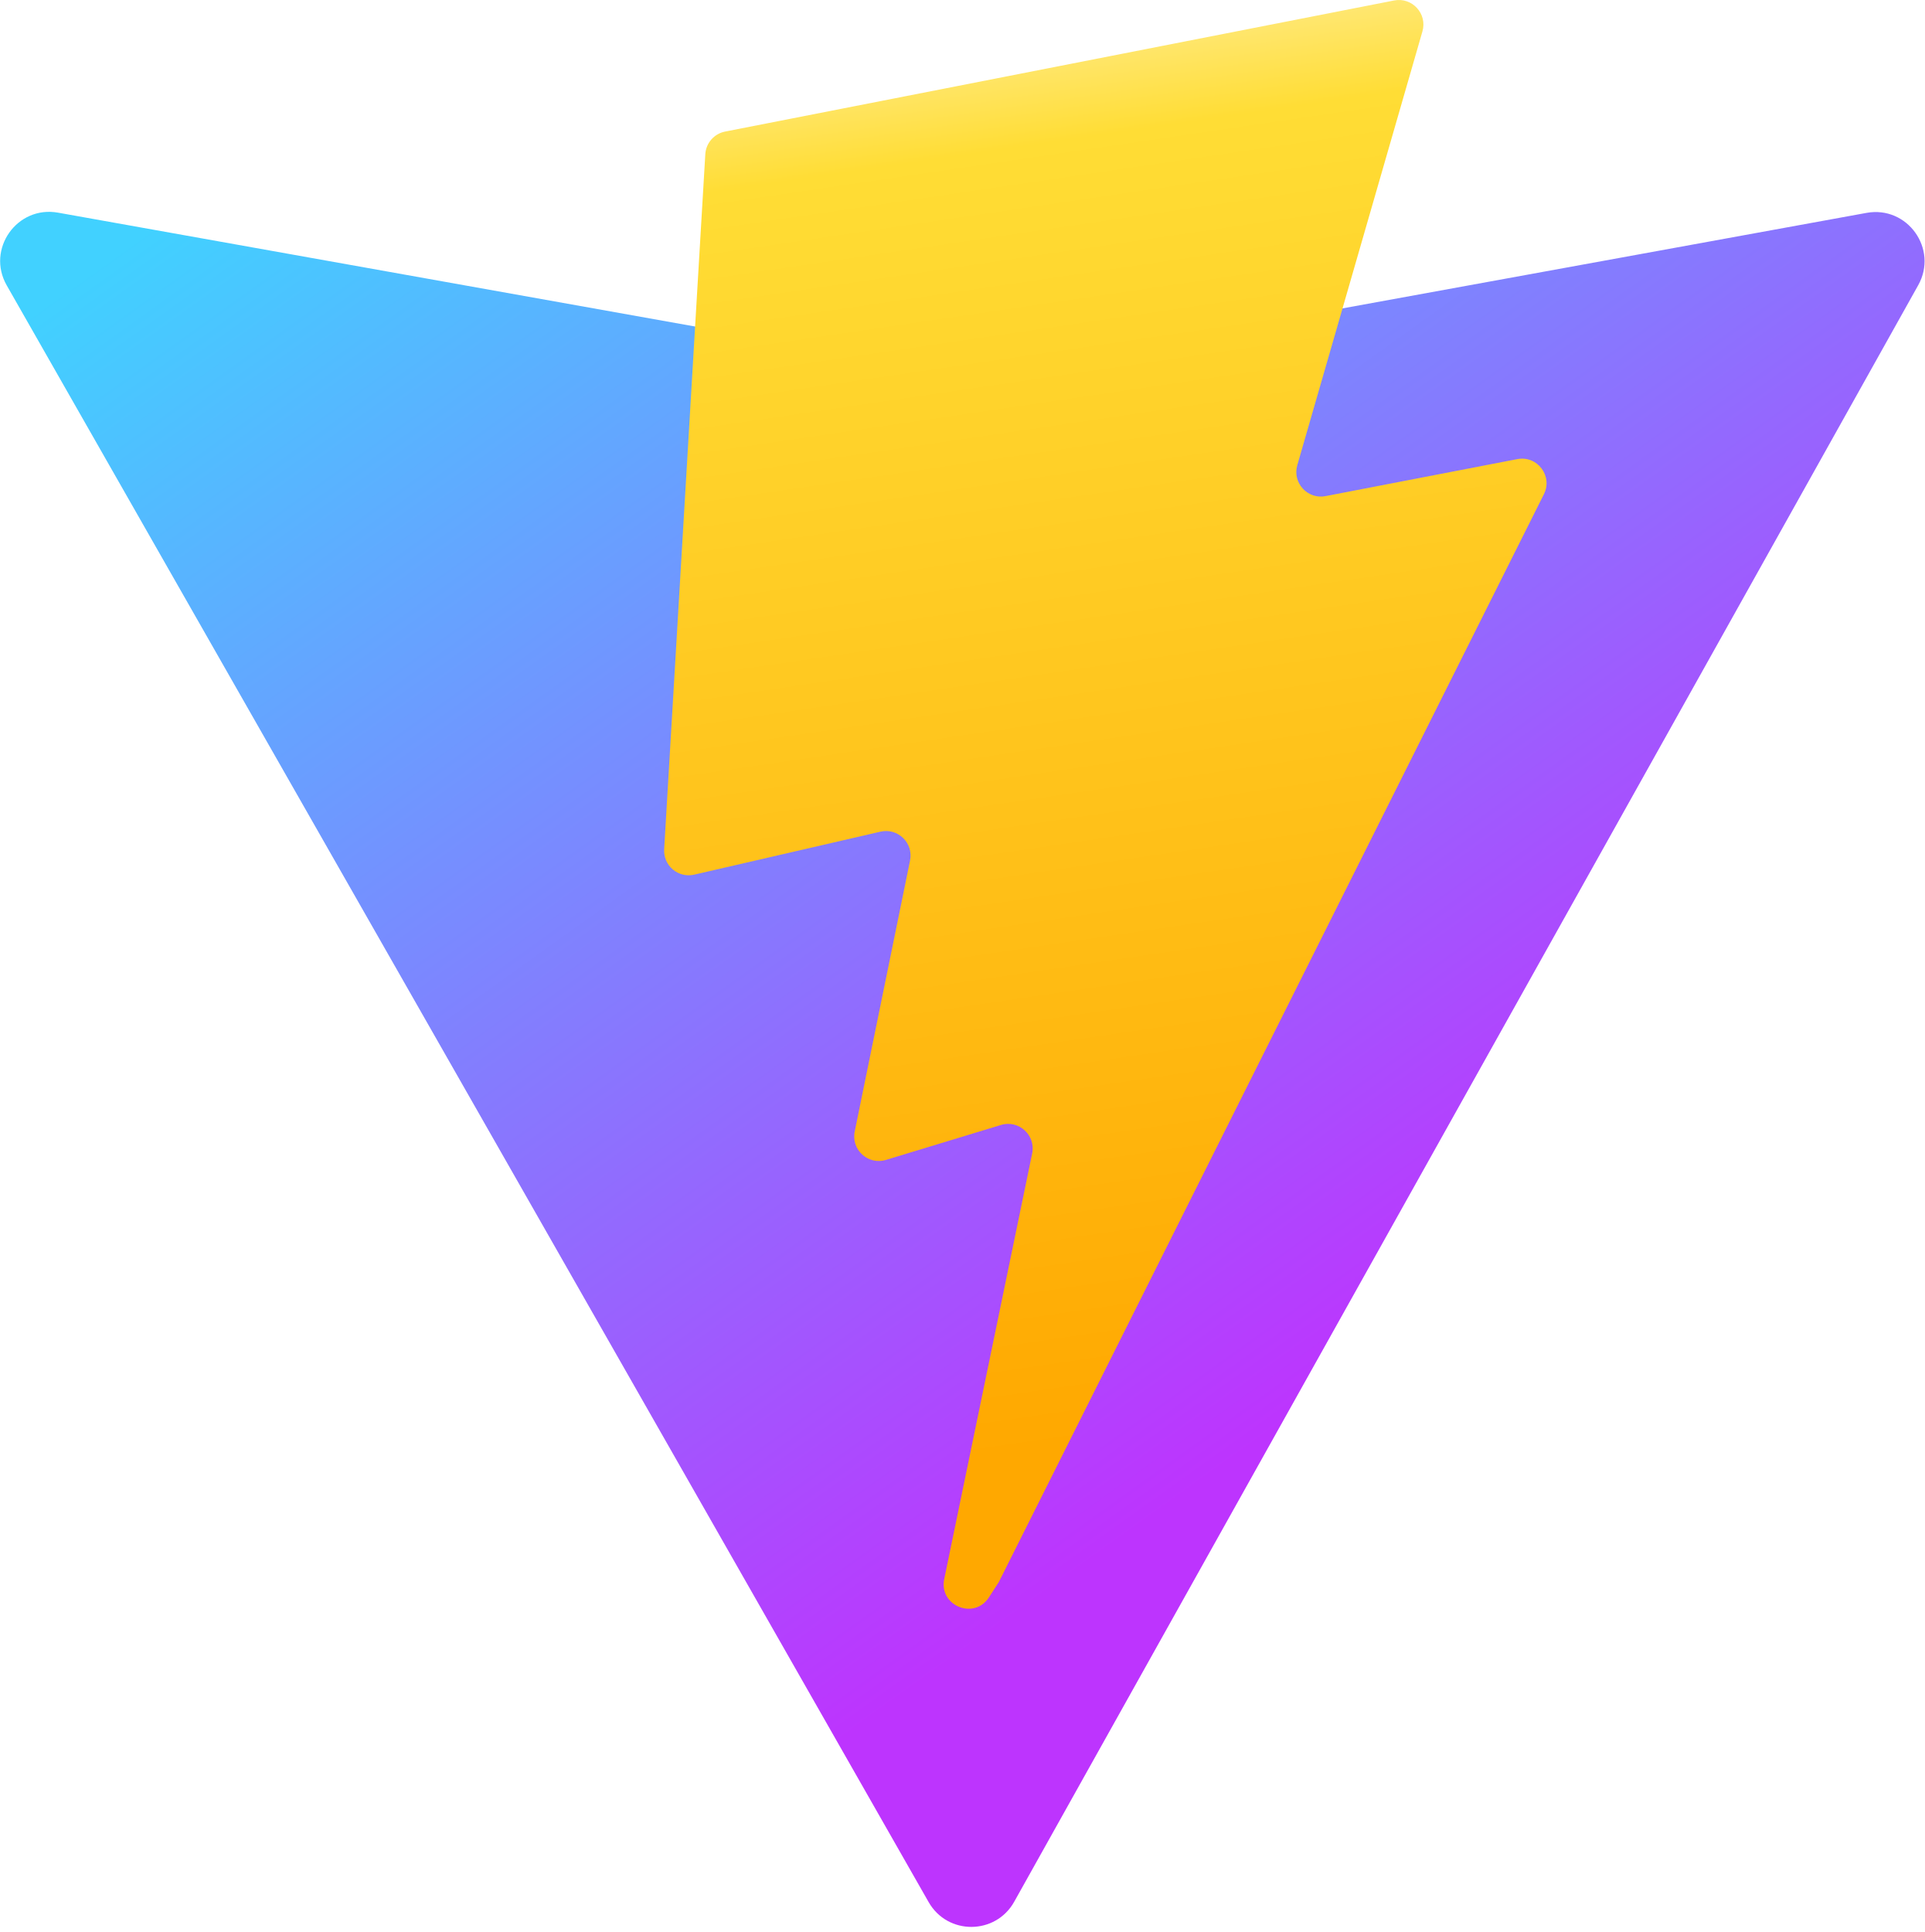
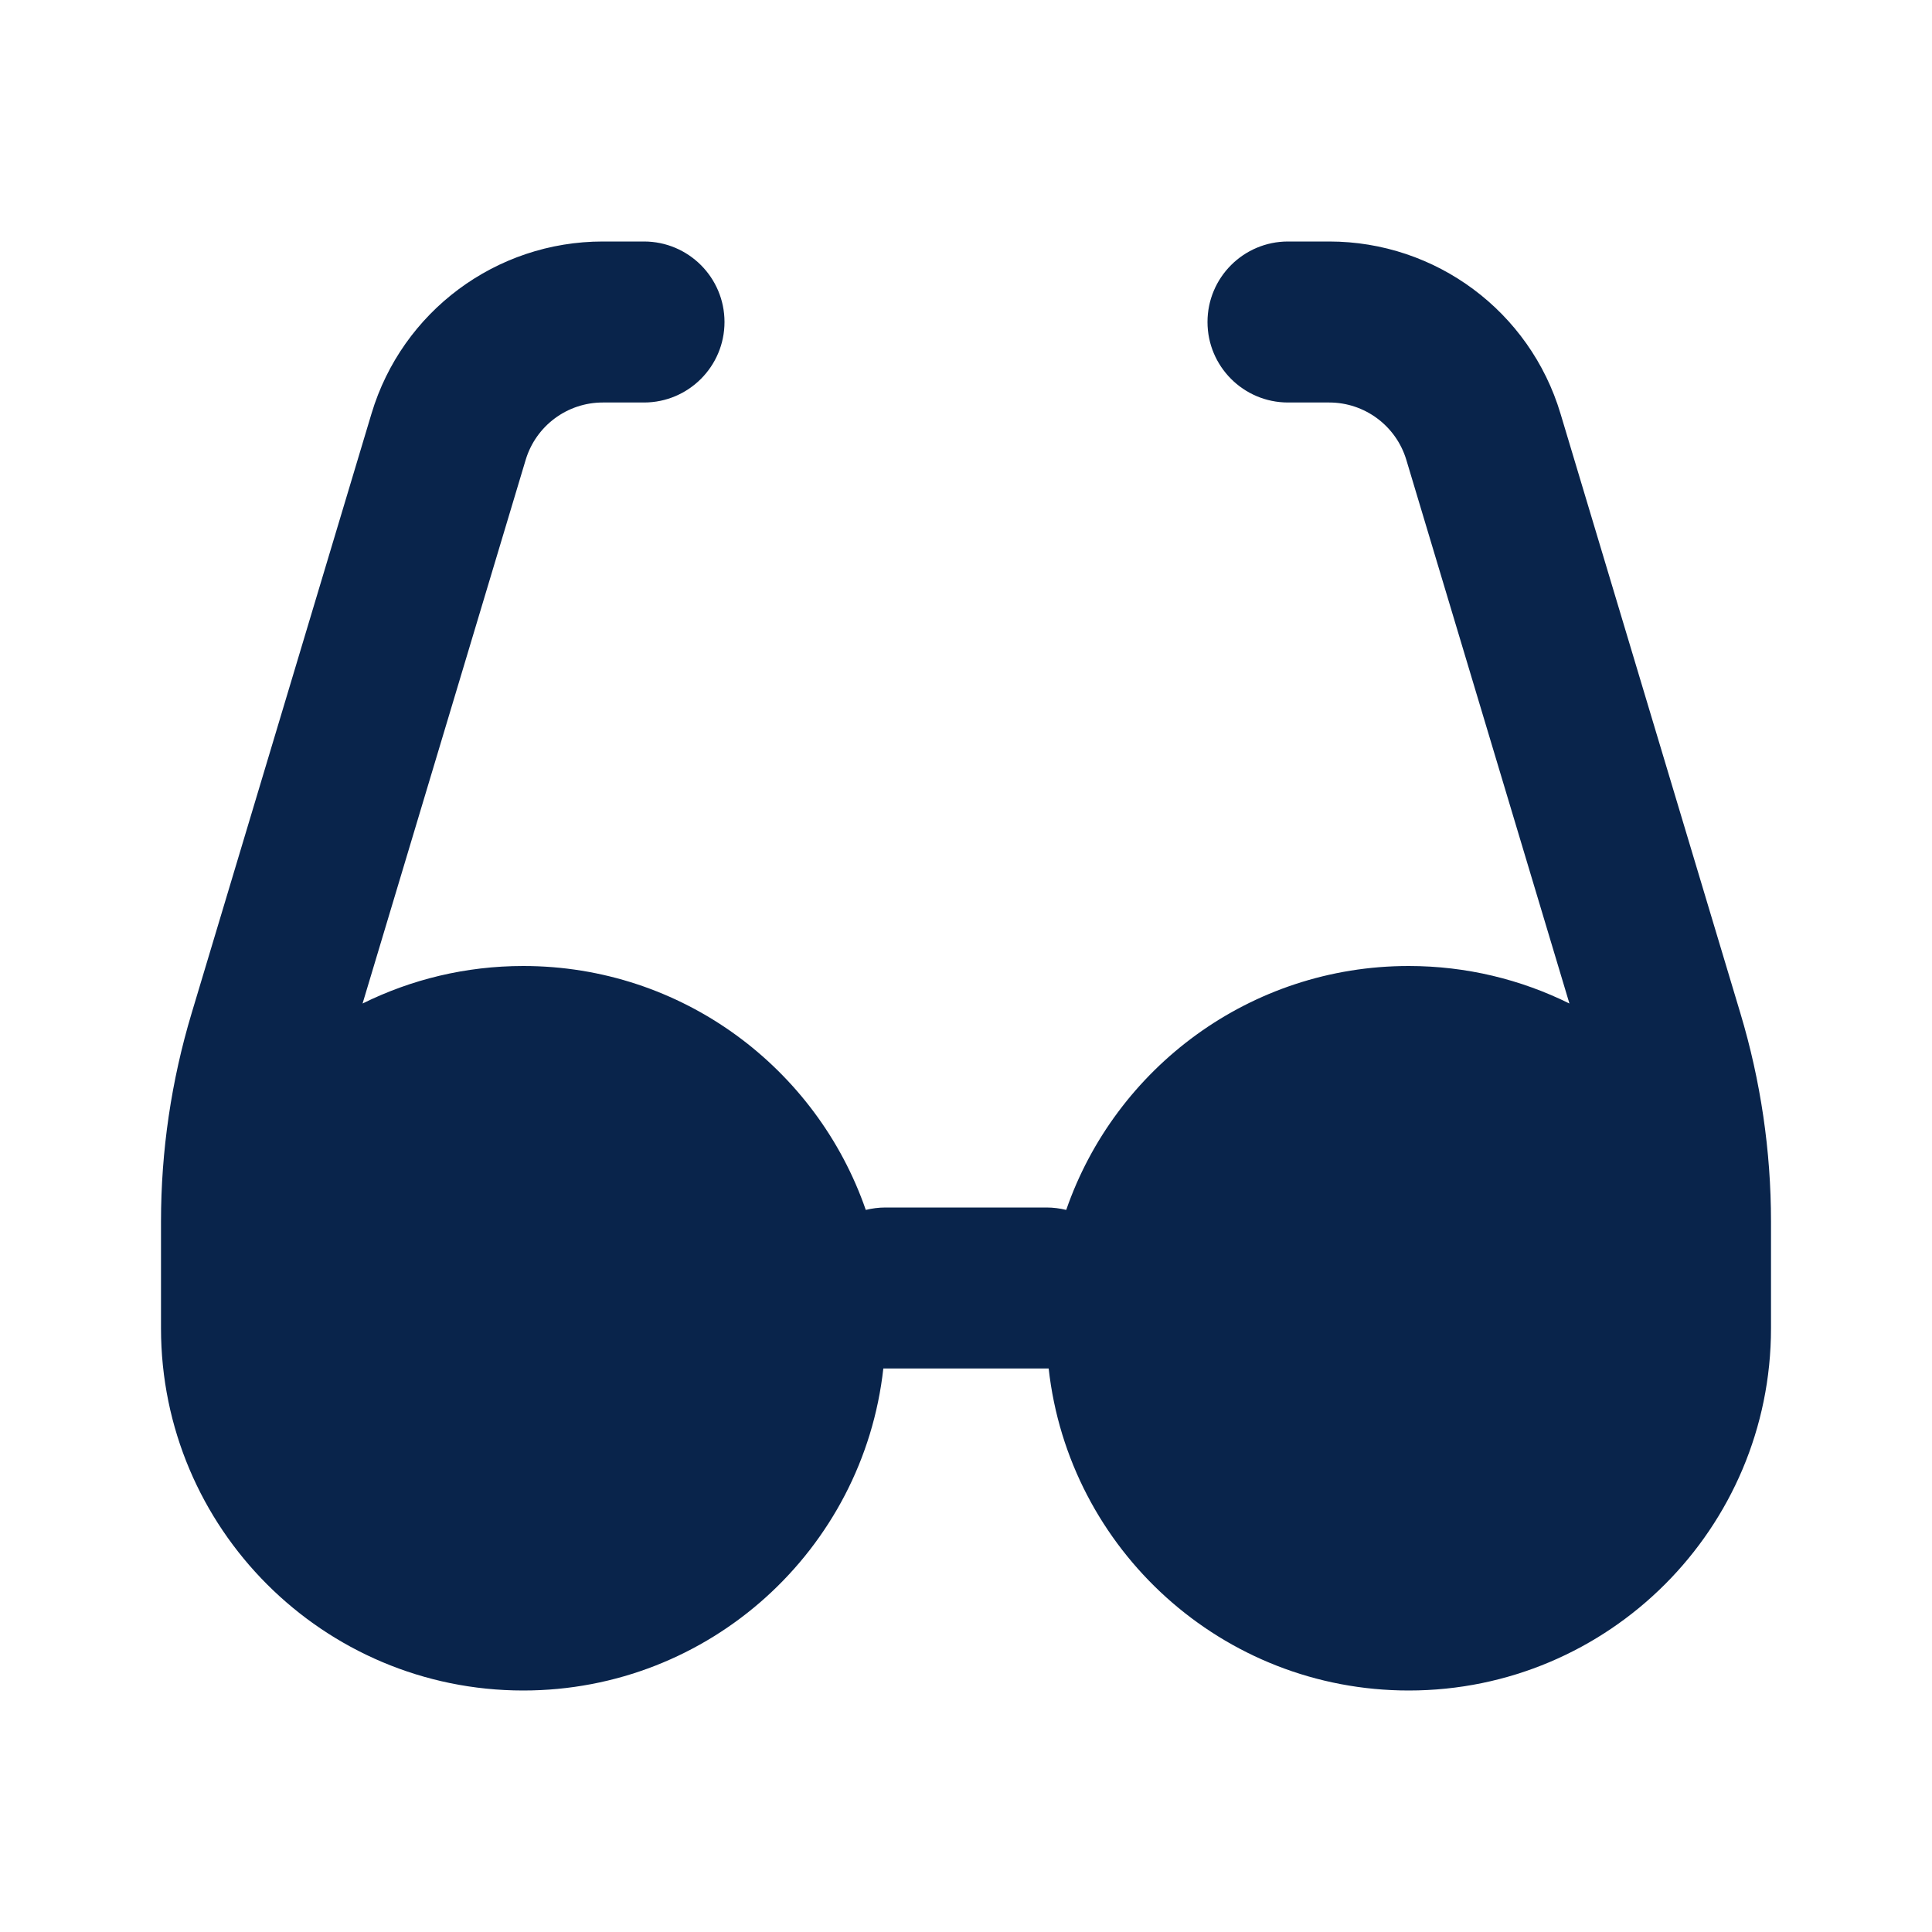
- <svg xmlns="http://www.w3.org/2000/svg" aria-hidden="true" role="img" class="iconify iconify--logos" width="31.88" height="32" preserveAspectRatio="xMidYMid meet" viewBox="0 0 256 257">
-   <defs>
-     <linearGradient id="IconifyId1813088fe1fbc01fb466" x1="-.828%" x2="57.636%" y1="7.652%" y2="78.411%">
-       <stop offset="0%" stop-color="#41D1FF" />
-       <stop offset="100%" stop-color="#BD34FE" />
-     </linearGradient>
-     <linearGradient id="IconifyId1813088fe1fbc01fb467" x1="43.376%" x2="50.316%" y1="2.242%" y2="89.03%">
-       <stop offset="0%" stop-color="#FFEA83" />
-       <stop offset="8.333%" stop-color="#FFDD35" />
-       <stop offset="100%" stop-color="#FFA800" />
-     </linearGradient>
-   </defs>
-   <path fill="url(#IconifyId1813088fe1fbc01fb466)" d="M255.153 37.938L134.897 252.976c-2.483 4.44-8.862 4.466-11.382.048L.875 37.958c-2.746-4.814 1.371-10.646 6.827-9.67l120.385 21.517a6.537 6.537 0 0 0 2.322-.004l117.867-21.483c5.438-.991 9.574 4.796 6.877 9.62Z" />
-   <path fill="url(#IconifyId1813088fe1fbc01fb467)" d="M185.432.063L96.44 17.501a3.268 3.268 0 0 0-2.634 3.014l-5.474 92.456a3.268 3.268 0 0 0 3.997 3.378l24.777-5.718c2.318-.535 4.413 1.507 3.936 3.838l-7.361 36.047c-.495 2.426 1.782 4.5 4.151 3.78l15.304-4.649c2.372-.72 4.652 1.36 4.15 3.788l-11.698 56.621c-.732 3.542 3.979 5.473 5.943 2.437l1.313-2.028l72.516-144.72c1.215-2.423-.88-5.186-3.54-4.672l-25.505 4.922c-2.396.462-4.435-1.77-3.759-4.114l16.646-57.705c.677-2.35-1.37-4.583-3.769-4.113Z" />
+ <svg xmlns="http://www.w3.org/2000/svg" width="800px" height="800px" viewBox="0 0 24 24" version="1.1">
+   <g id="页面-1" stroke="none" stroke-width="1" fill="none" fill-rule="evenodd">
+     <g id="Education" transform="translate(-480, -48)" fill-rule="nonzero">
+       <g id="eyeglass_fill" transform="translate(480, 48)">
+         <path d="M24,0 L24,24 L0,24 L0,0 L24,0 Z M12.593,23.258 L12.582,23.26 L12.511,23.295 L12.492,23.299 L12.492,23.299 L12.477,23.295 L12.406,23.26 C12.396,23.256 12.387,23.259 12.382,23.265 L12.378,23.276 L12.361,23.703 L12.366,23.723 L12.377,23.736 L12.48,23.81 L12.495,23.814 L12.495,23.814 L12.507,23.81 L12.611,23.736 L12.623,23.72 L12.623,23.72 L12.627,23.703 L12.61,23.276 C12.608,23.266 12.601,23.259 12.593,23.258 L12.593,23.258 Z M12.858,23.145 L12.845,23.147 L12.66,23.24 L12.65,23.25 L12.65,23.25 L12.647,23.261 L12.665,23.691 L12.67,23.703 L12.67,23.703 L12.678,23.71 L12.879,23.803 C12.891,23.807 12.902,23.803 12.908,23.795 L12.912,23.781 L12.878,23.167 C12.875,23.155 12.867,23.147 12.858,23.145 L12.858,23.145 Z M12.143,23.147 C12.133,23.142 12.122,23.145 12.116,23.153 L12.11,23.167 L12.076,23.781 C12.075,23.793 12.083,23.802 12.093,23.805 L12.108,23.803 L12.309,23.71 L12.319,23.702 L12.319,23.702 L12.323,23.691 L12.34,23.261 L12.337,23.249 L12.337,23.249 L12.328,23.24 L12.143,23.147 Z" id="MingCute" fill-rule="nonzero">
+ 
+ </path>
+         <path d="M7.488,5 C7.046,5 6.657,5.29 6.53,5.713 L4.504,12.466 C5.106,12.168 5.783,12 6.5,12 C8.471,12 10.145,13.267 10.755,15.03 C10.833,15.011 10.915,15 11,15 L13,15 C13.085,15 13.167,15.011 13.245,15.03 C13.855,13.267 15.529,12 17.5,12 C18.217,12 18.894,12.168 19.496,12.466 L17.47,5.713 C17.343,5.29 16.953,5 16.512,5 L16,5 C15.448,5 15,4.552 15,4 C15,3.448 15.448,3 16,3 L16.512,3 C17.837,3 19.005,3.869 19.385,5.138 L21.62,12.588 C21.872,13.427 22,14.298 22,15.174 L22,16.5 C22,18.985 19.985,21 17.5,21 C15.184,21 13.276,19.25 13.027,17 C13.018,17 13.009,17 13,17 L11,17 C10.991,17 10.982,17 10.973,17 C10.724,19.25 8.816,21 6.5,21 C4.015,21 2,18.985 2,16.5 L2,15.174 C2,14.298 2.128,13.427 2.38,12.588 L4.615,5.138 C4.995,3.869 6.163,3 7.488,3 L8,3 C8.552,3 9,3.448 9,4 C9,4.552 8.552,5 8,5 L7.488,5 Z" id="路径" fill="#09244B">
+ 
+ </path>
+       </g>
+     </g>
+   </g>
</svg>
